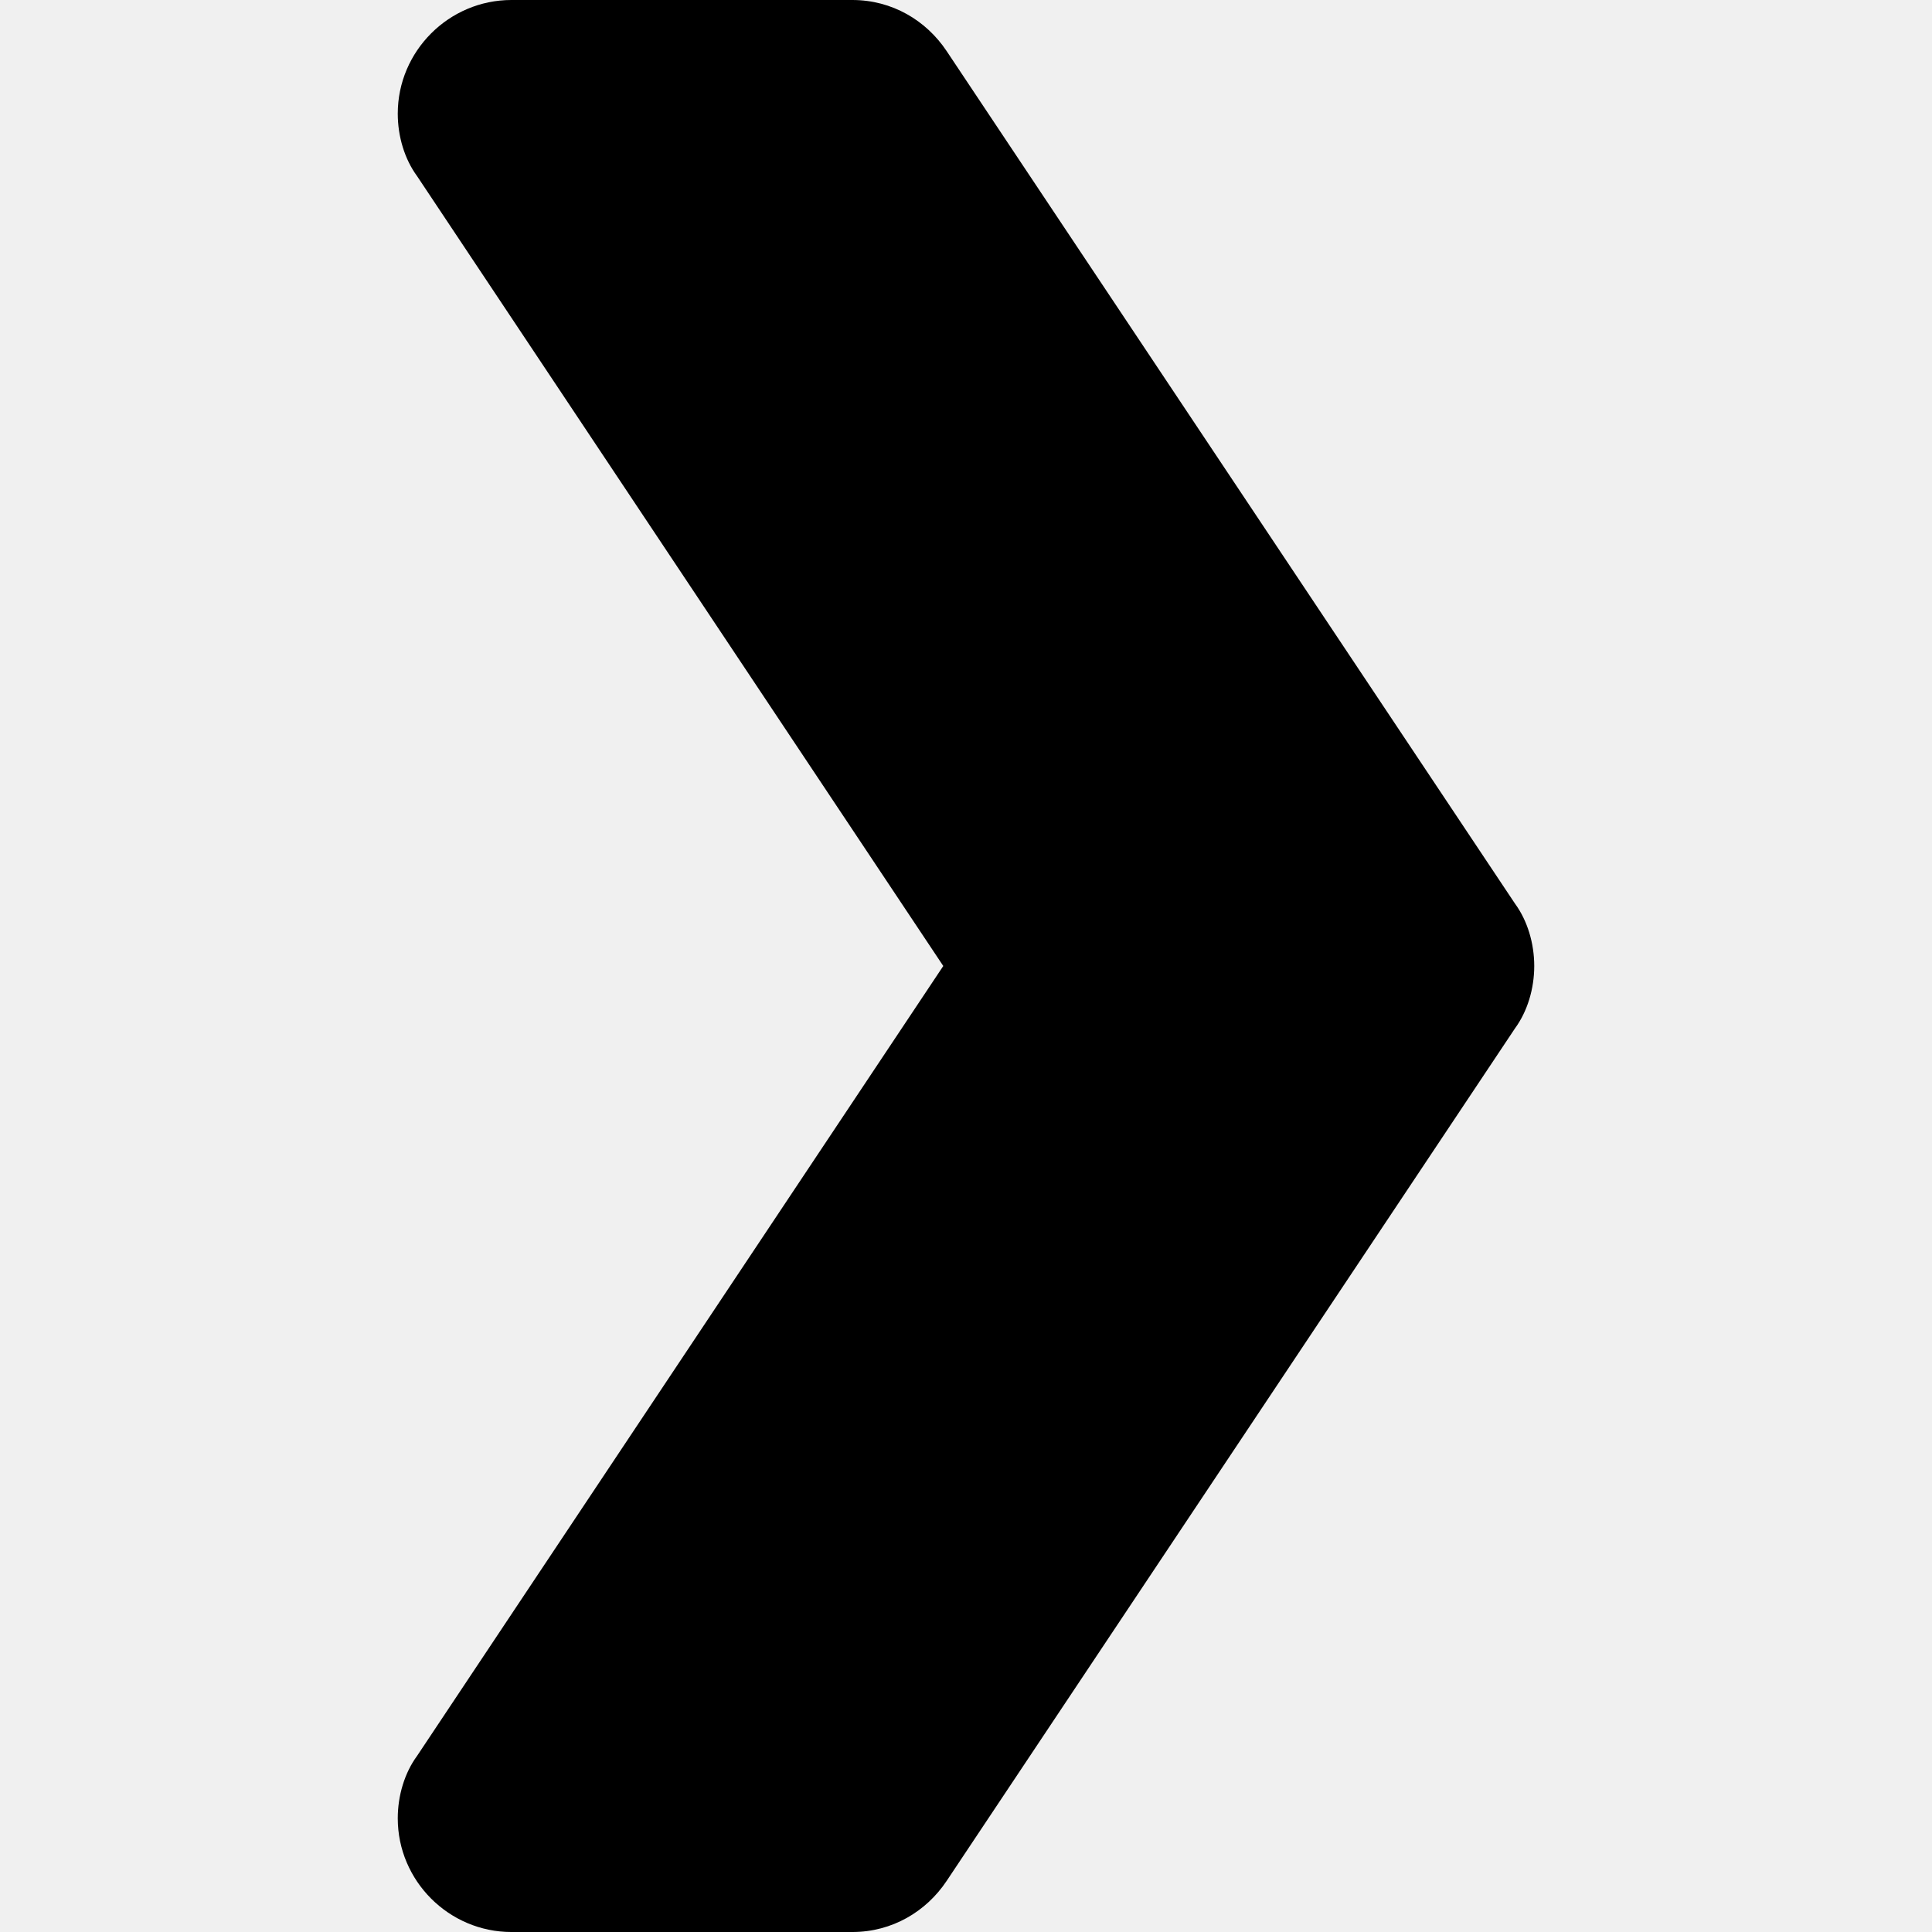
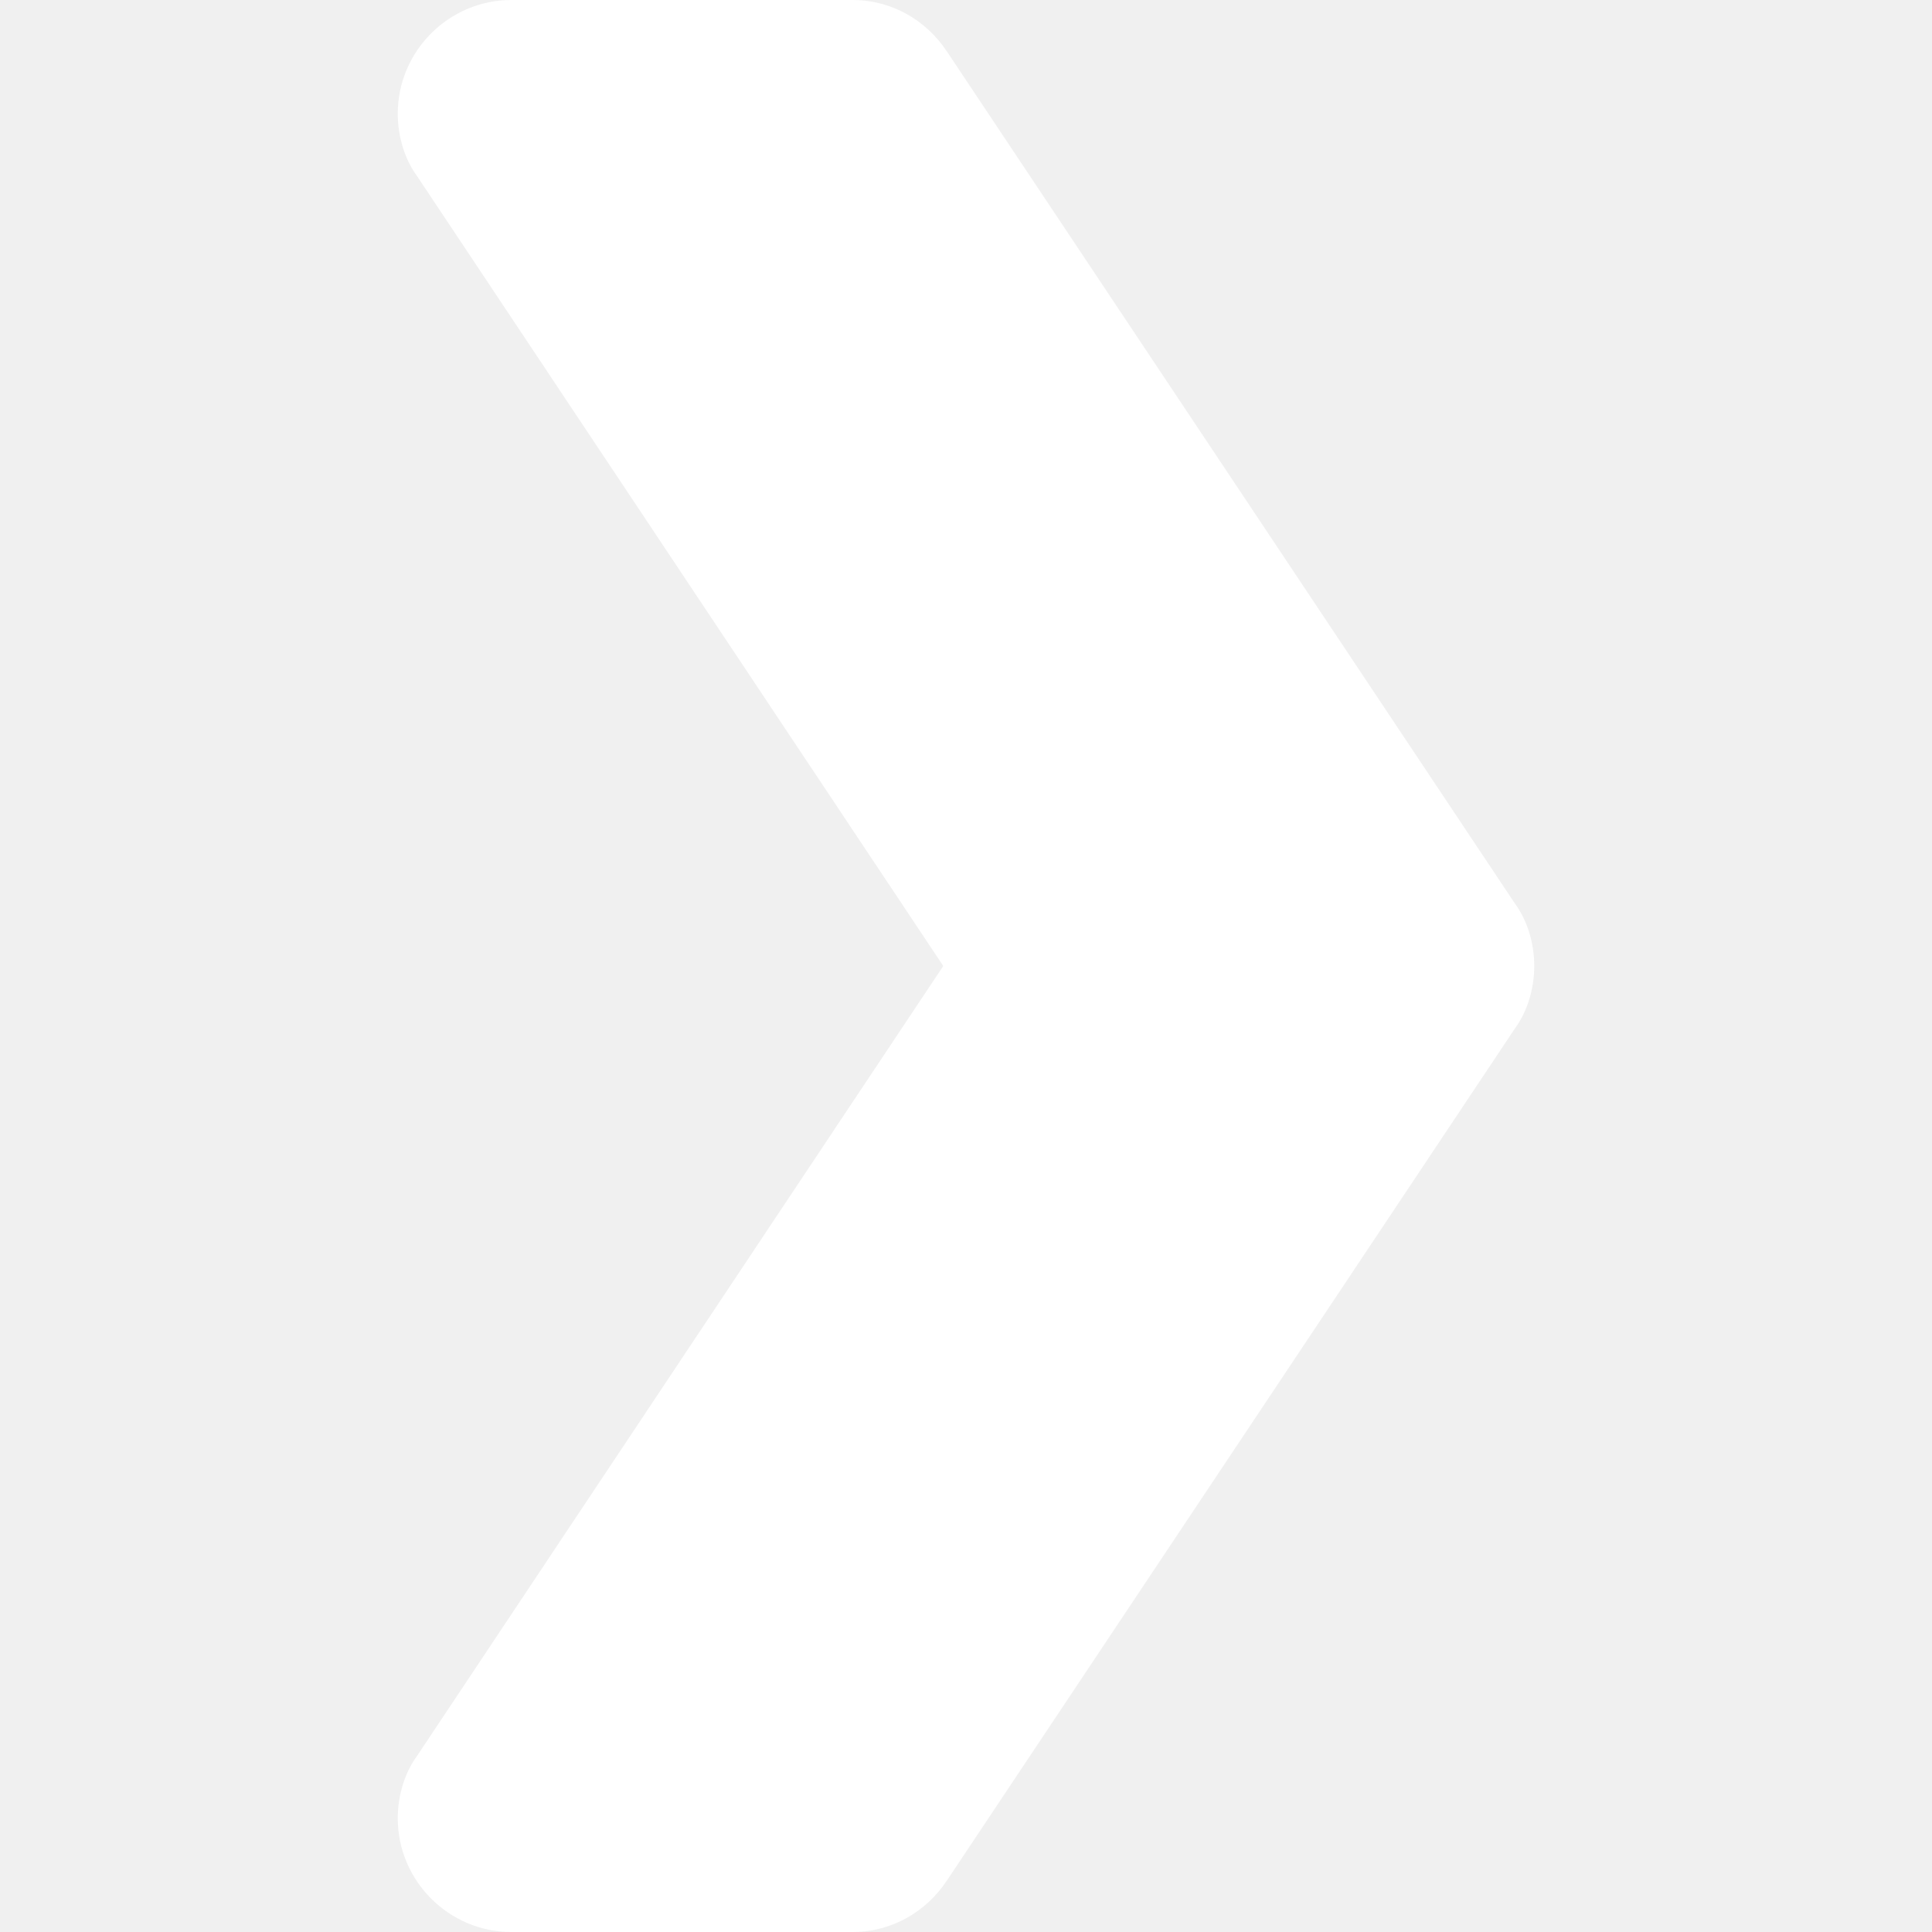
<svg xmlns="http://www.w3.org/2000/svg" height="362pt" viewBox="-74 0 362 362.667" width="362pt">
-   <path d="M213.668 181.332c0 4.27-1.281 8.535-3.629 11.734l-106.664 160c-3.84 5.762-10.242 9.602-17.707 9.602h-64c-11.734 0-21.336-9.602-21.336-21.336 0-4.266 1.281-8.531 3.629-11.73l98.773-148.27L3.961 33.066C1.613 29.867.332 25.602.332 21.332.332 9.602 9.934 0 21.668 0h64c7.465 0 13.867 3.84 17.707 9.602l106.664 160c2.348 3.199 3.629 7.464 3.629 11.73zm0 0" />
+   <path fill="#fff" d="M213.668 181.332c0 4.27-1.281 8.535-3.629 11.734l-106.664 160c-3.84 5.762-10.242 9.602-17.707 9.602h-64c-11.734 0-21.336-9.602-21.336-21.336 0-4.266 1.281-8.531 3.629-11.73l98.773-148.27L3.961 33.066C1.613 29.867.332 25.602.332 21.332.332 9.602 9.934 0 21.668 0h64c7.465 0 13.867 3.84 17.707 9.602l106.664 160c2.348 3.199 3.629 7.464 3.629 11.73zm0 0" />
</svg>
